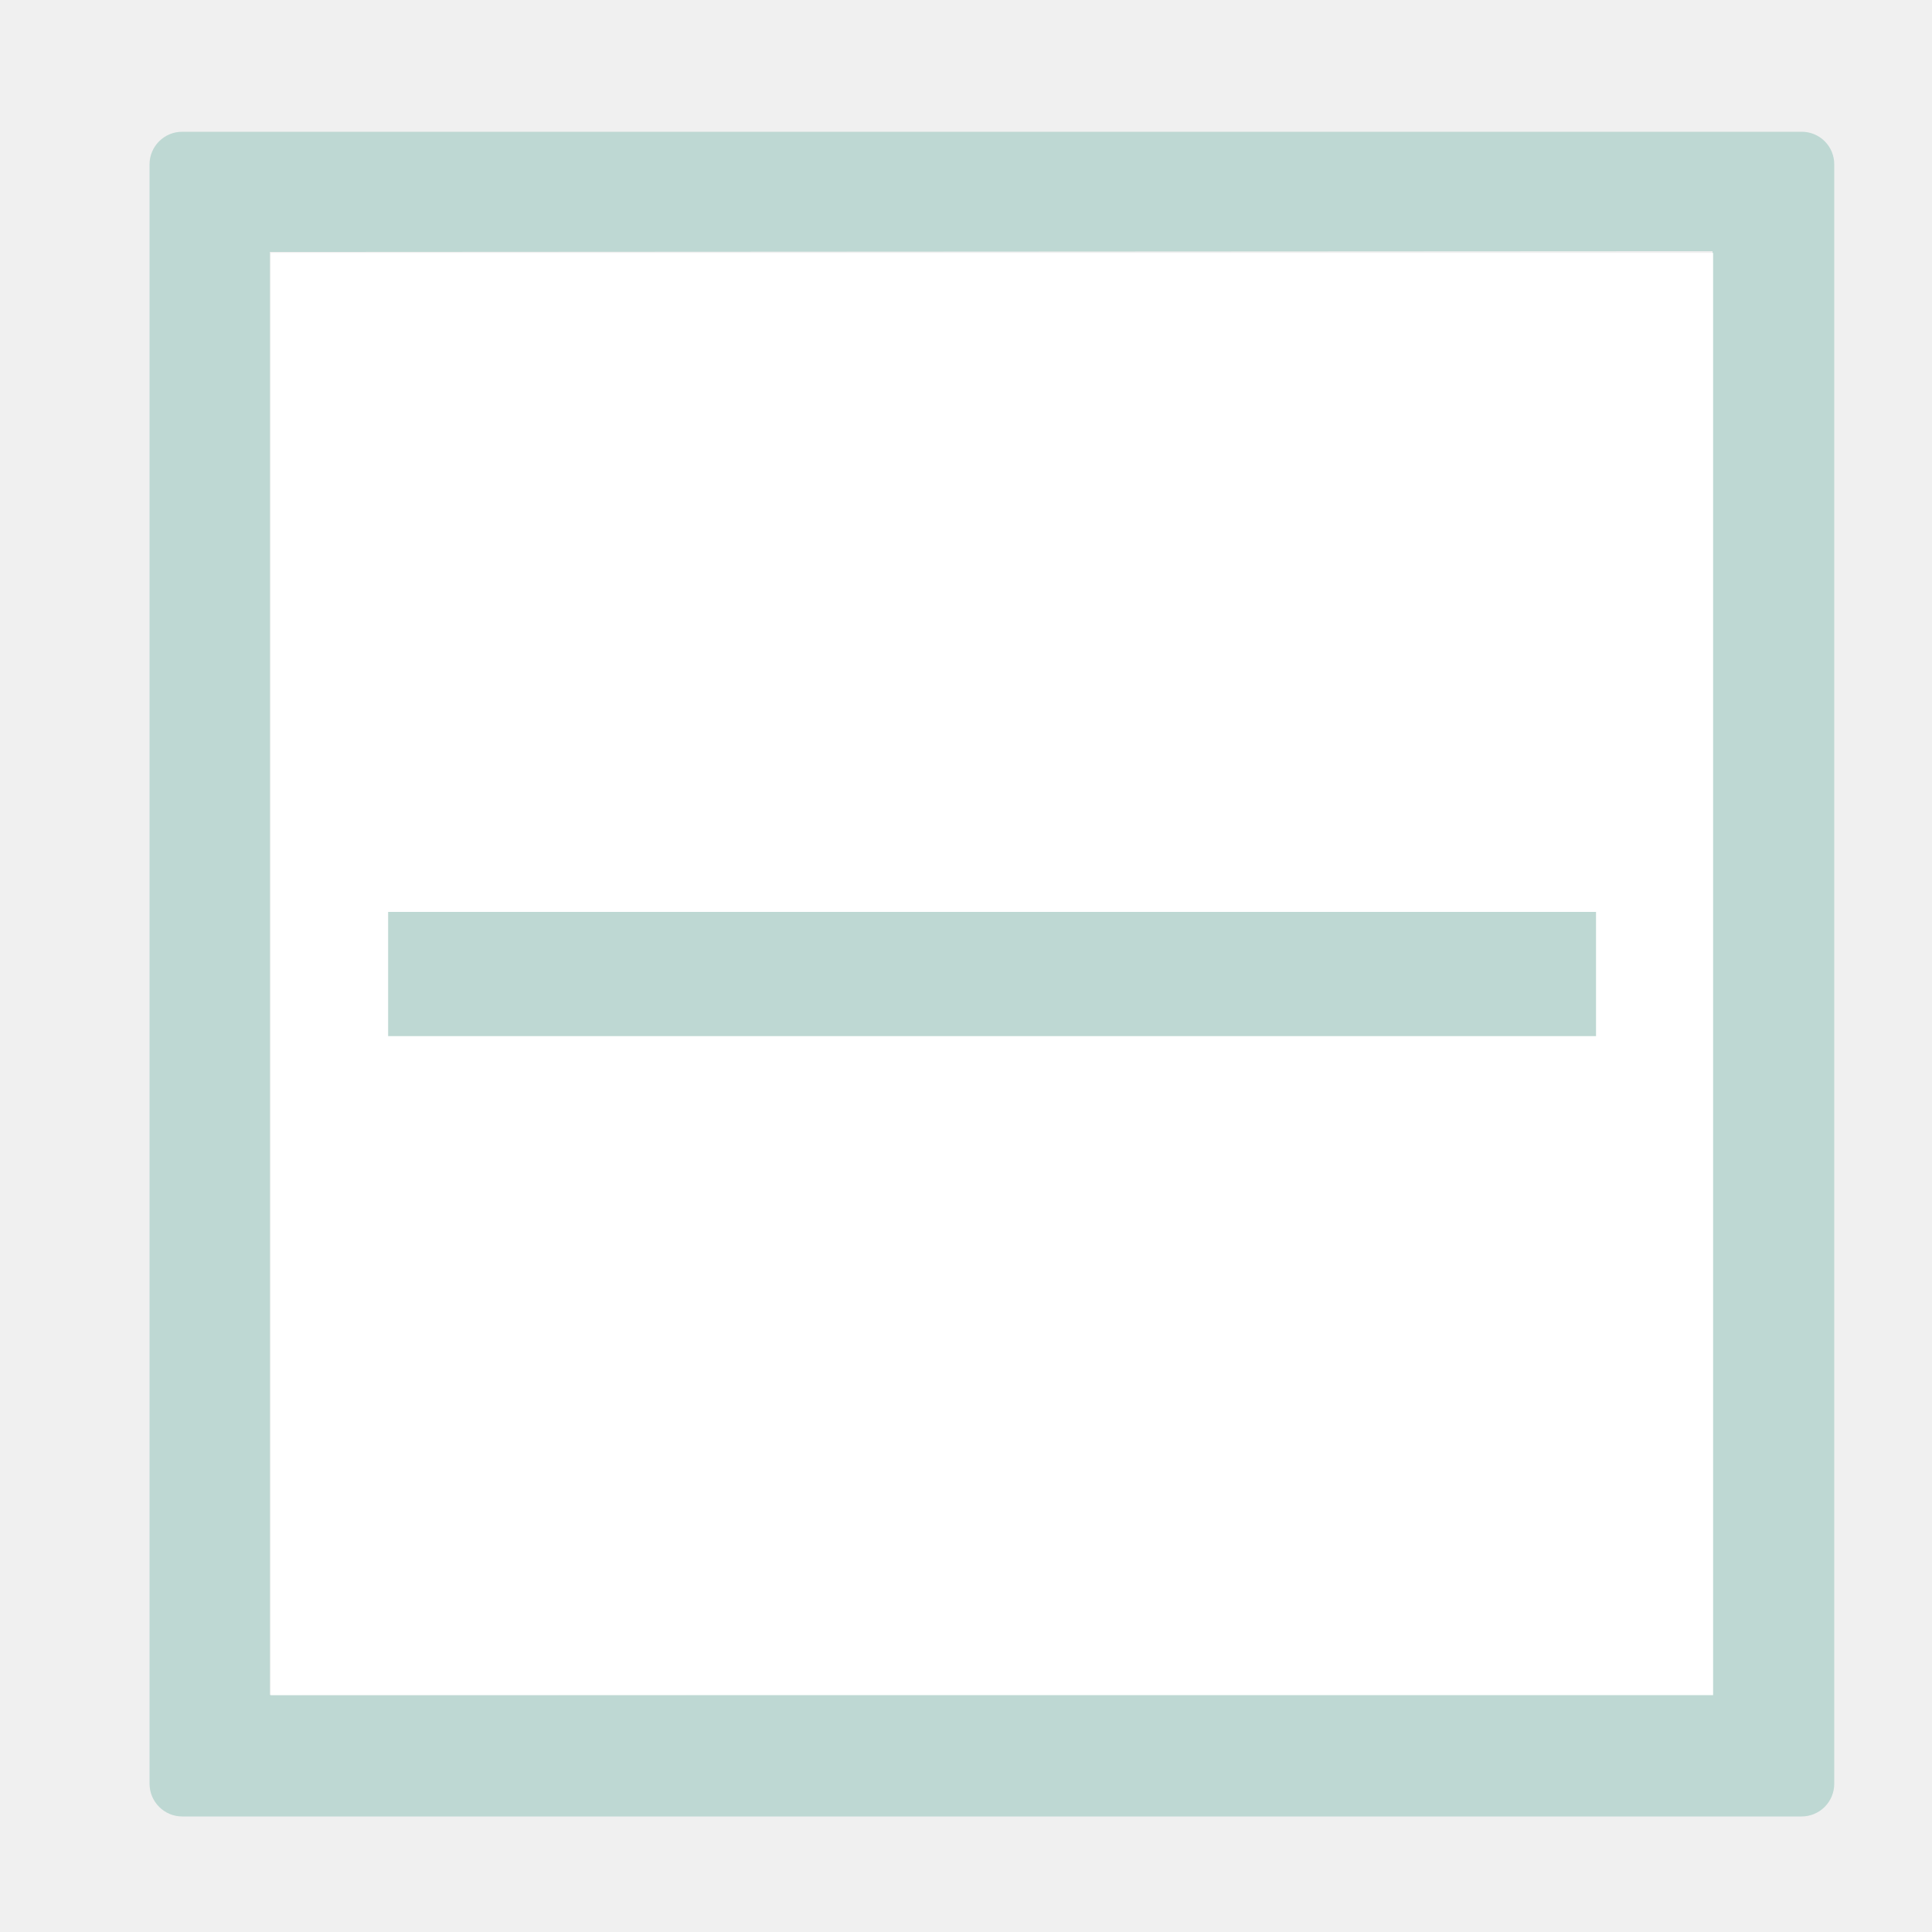
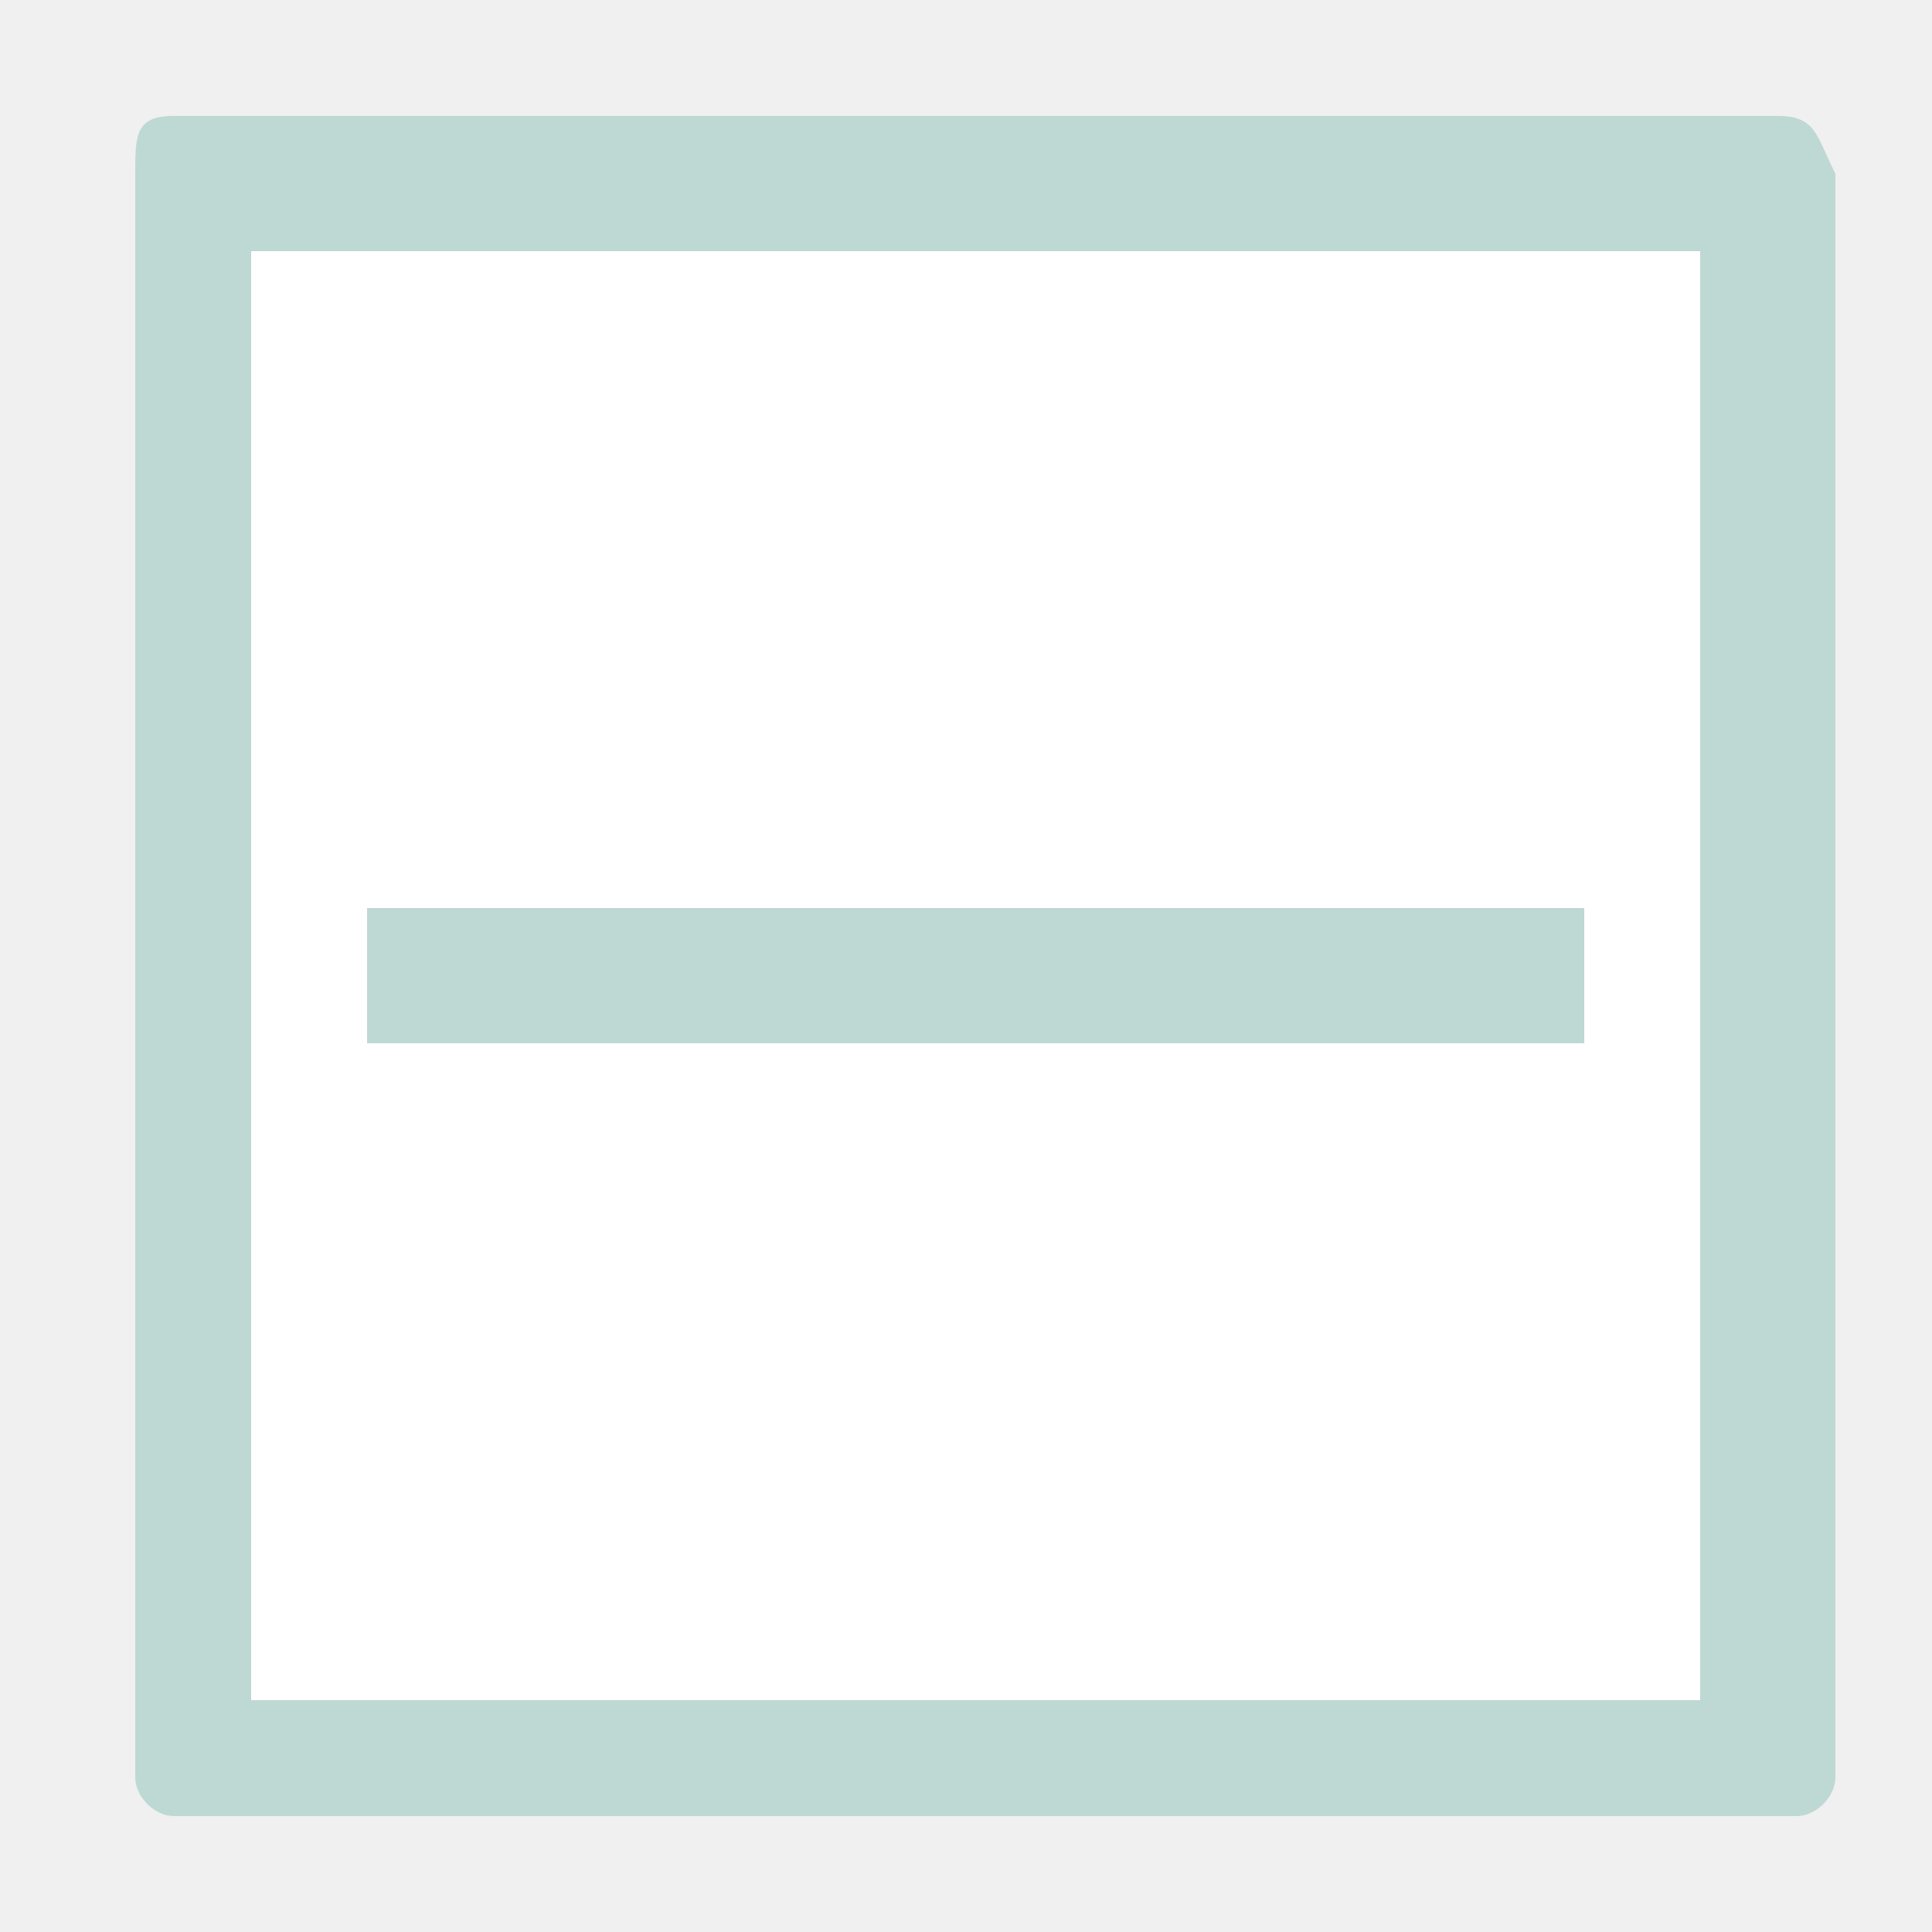
- <svg xmlns="http://www.w3.org/2000/svg" width="10" height="10" viewBox="0 0 10 10">
-   <path fill="#BED8D3" d="M9.325.682H.943a.169.169 0 0 0-.169.169v8.381c0 .094.076.17.169.17h8.382a.169.169 0 0 0 .169-.17V.851a.168.168 0 0 0-.169-.169zM8.864 8.77l-7.467.003V1.304L8.864 1.3v7.47z" />
-   <path fill="#FFF" d="M1.401 1.309h7.466v7.465H1.401z" />
-   <path fill="#BED8D3" d="M2.009 4.72h6.252v.643H2.009V4.72z" />
+ <svg xmlns="http://www.w3.org/2000/svg" viewBox="0 0 10 10">
+   <path fill="#FFF" d="M1.3 1.3h7.5v7.5H1.3z" />
+   <path fill="#BED8D3" d="M1.9 4.7h6.3v.7H1.9v-.7z" />
+   <path fill="#BED8D3" d="M9.2.6H.9C.7.6.7.7.7.9v8.3c0 .1.1.2.2.2h8.4c.1 0 .2-.1.2-.2V.9C9.4.7 9.4.6 9.2.6zm-.4 8.2H1.3V1.3h7.5v7.5z" />
</svg>
